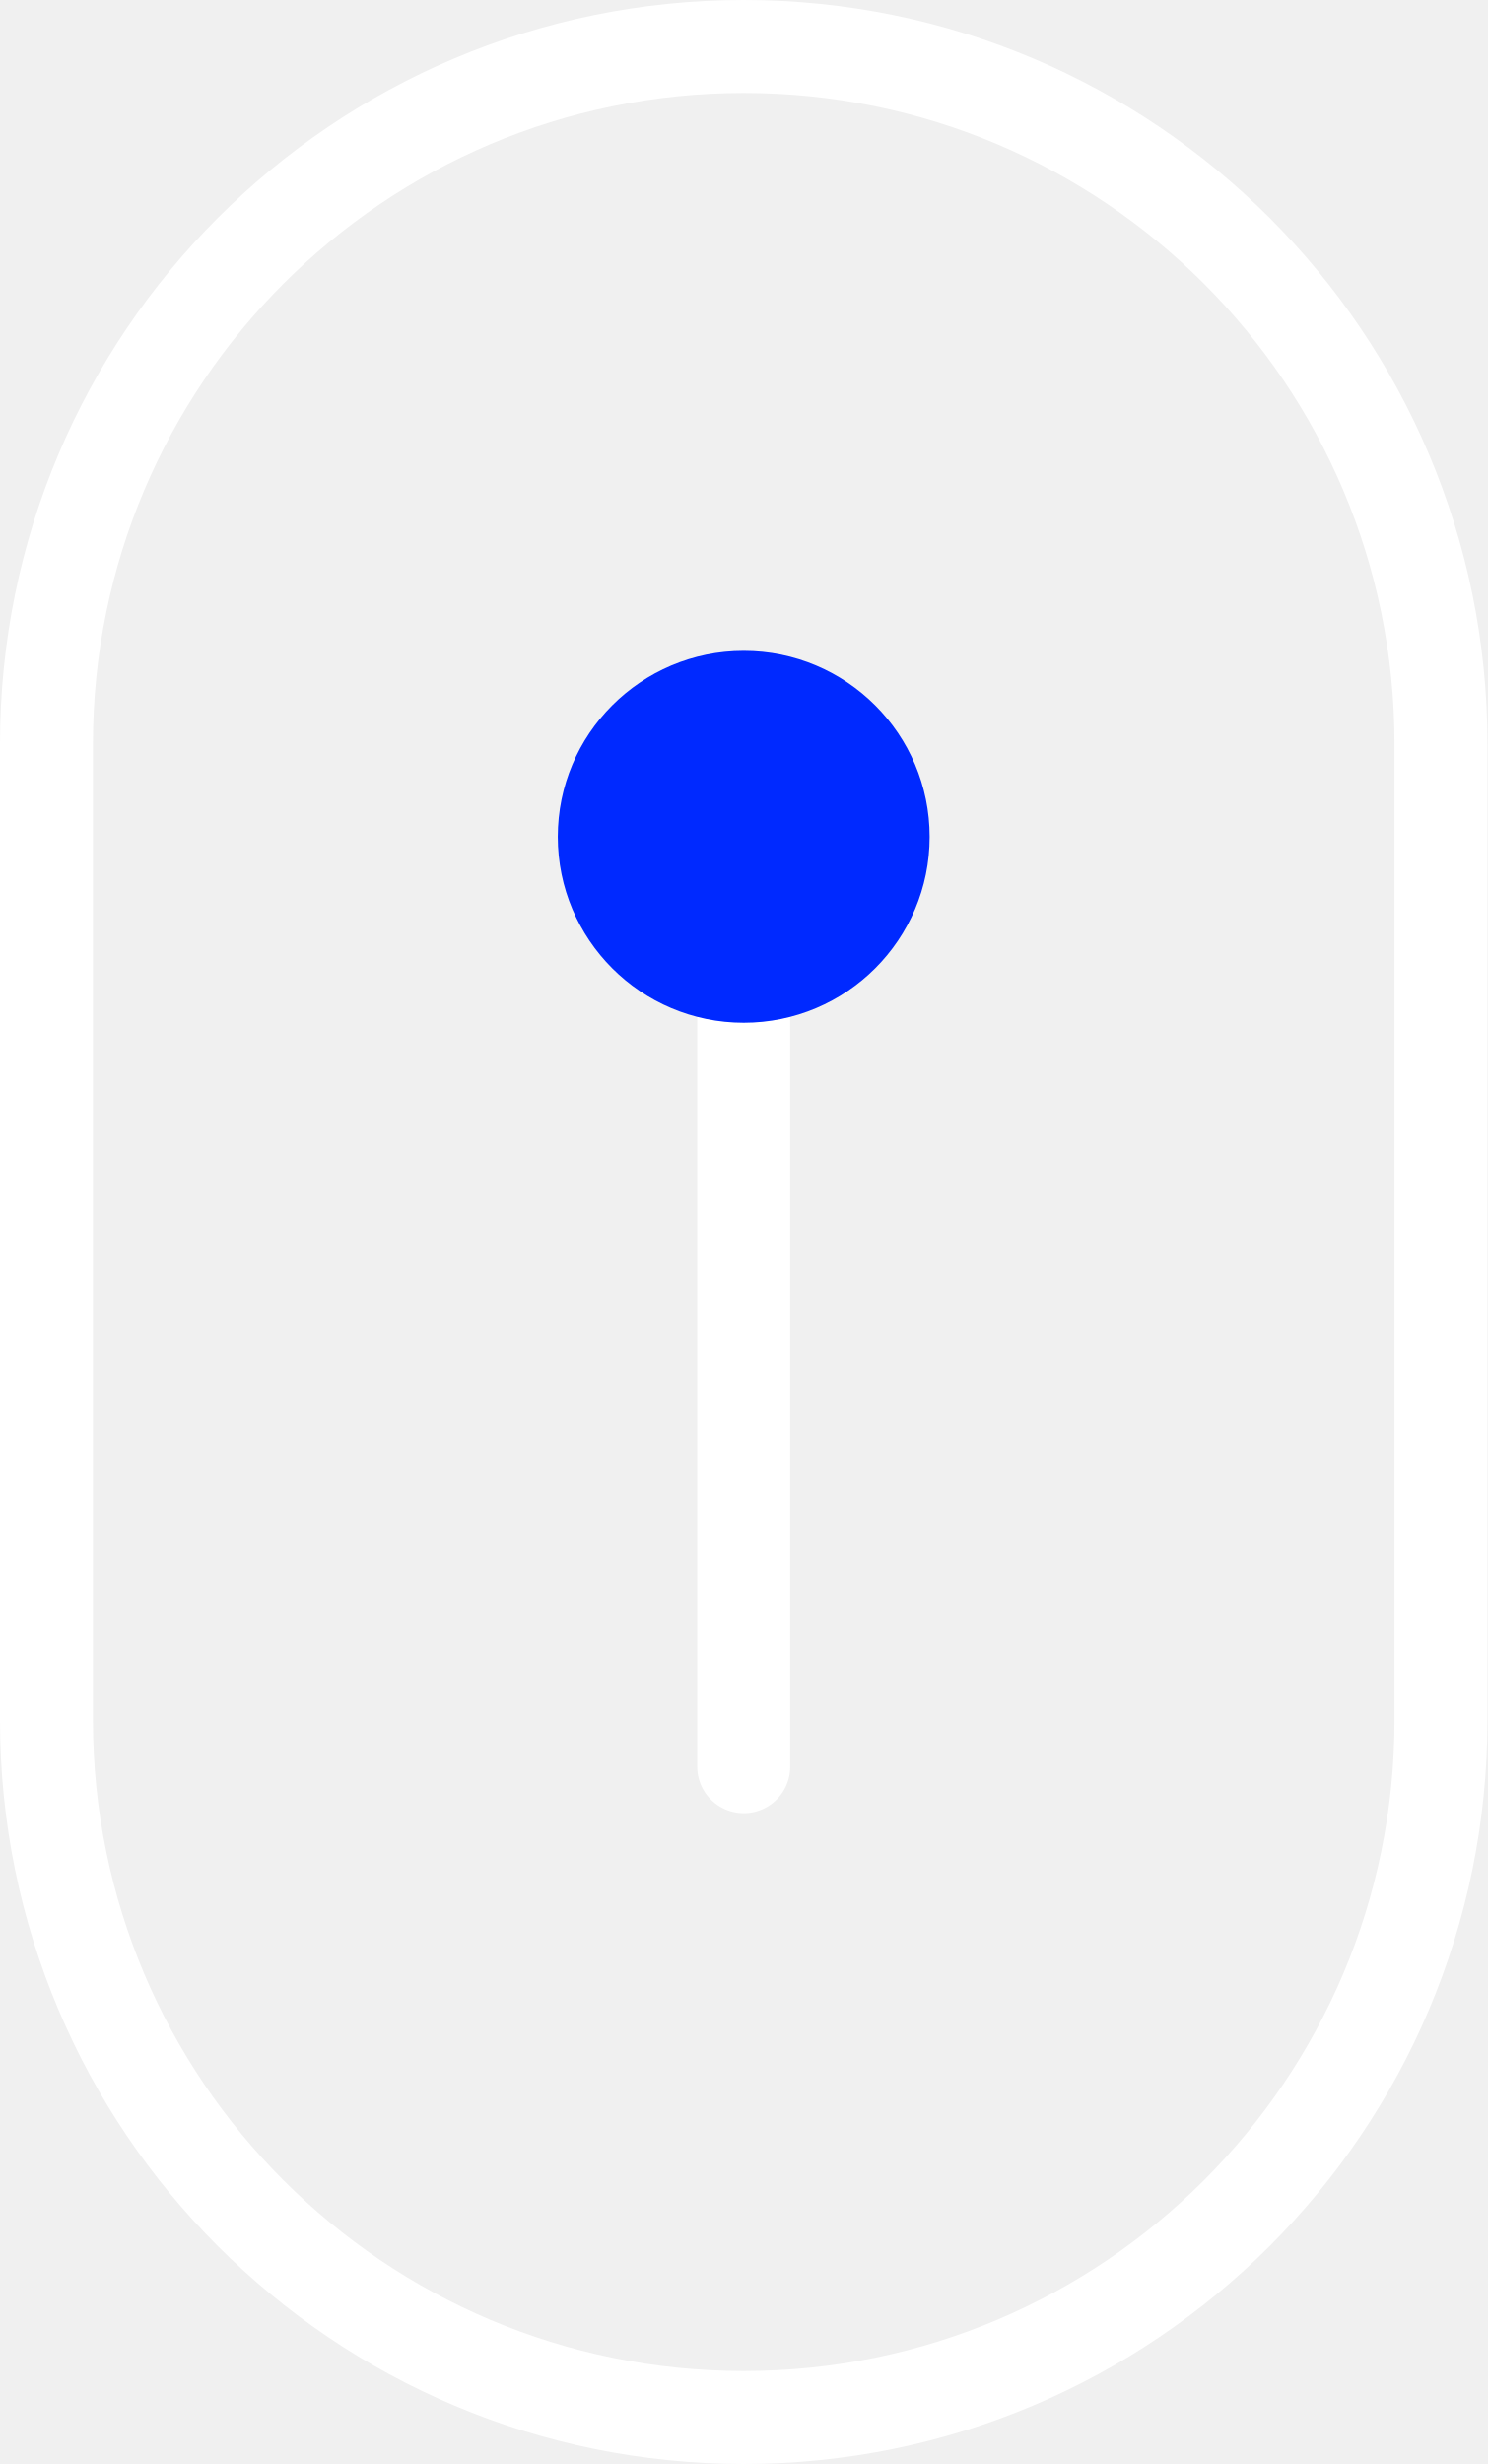
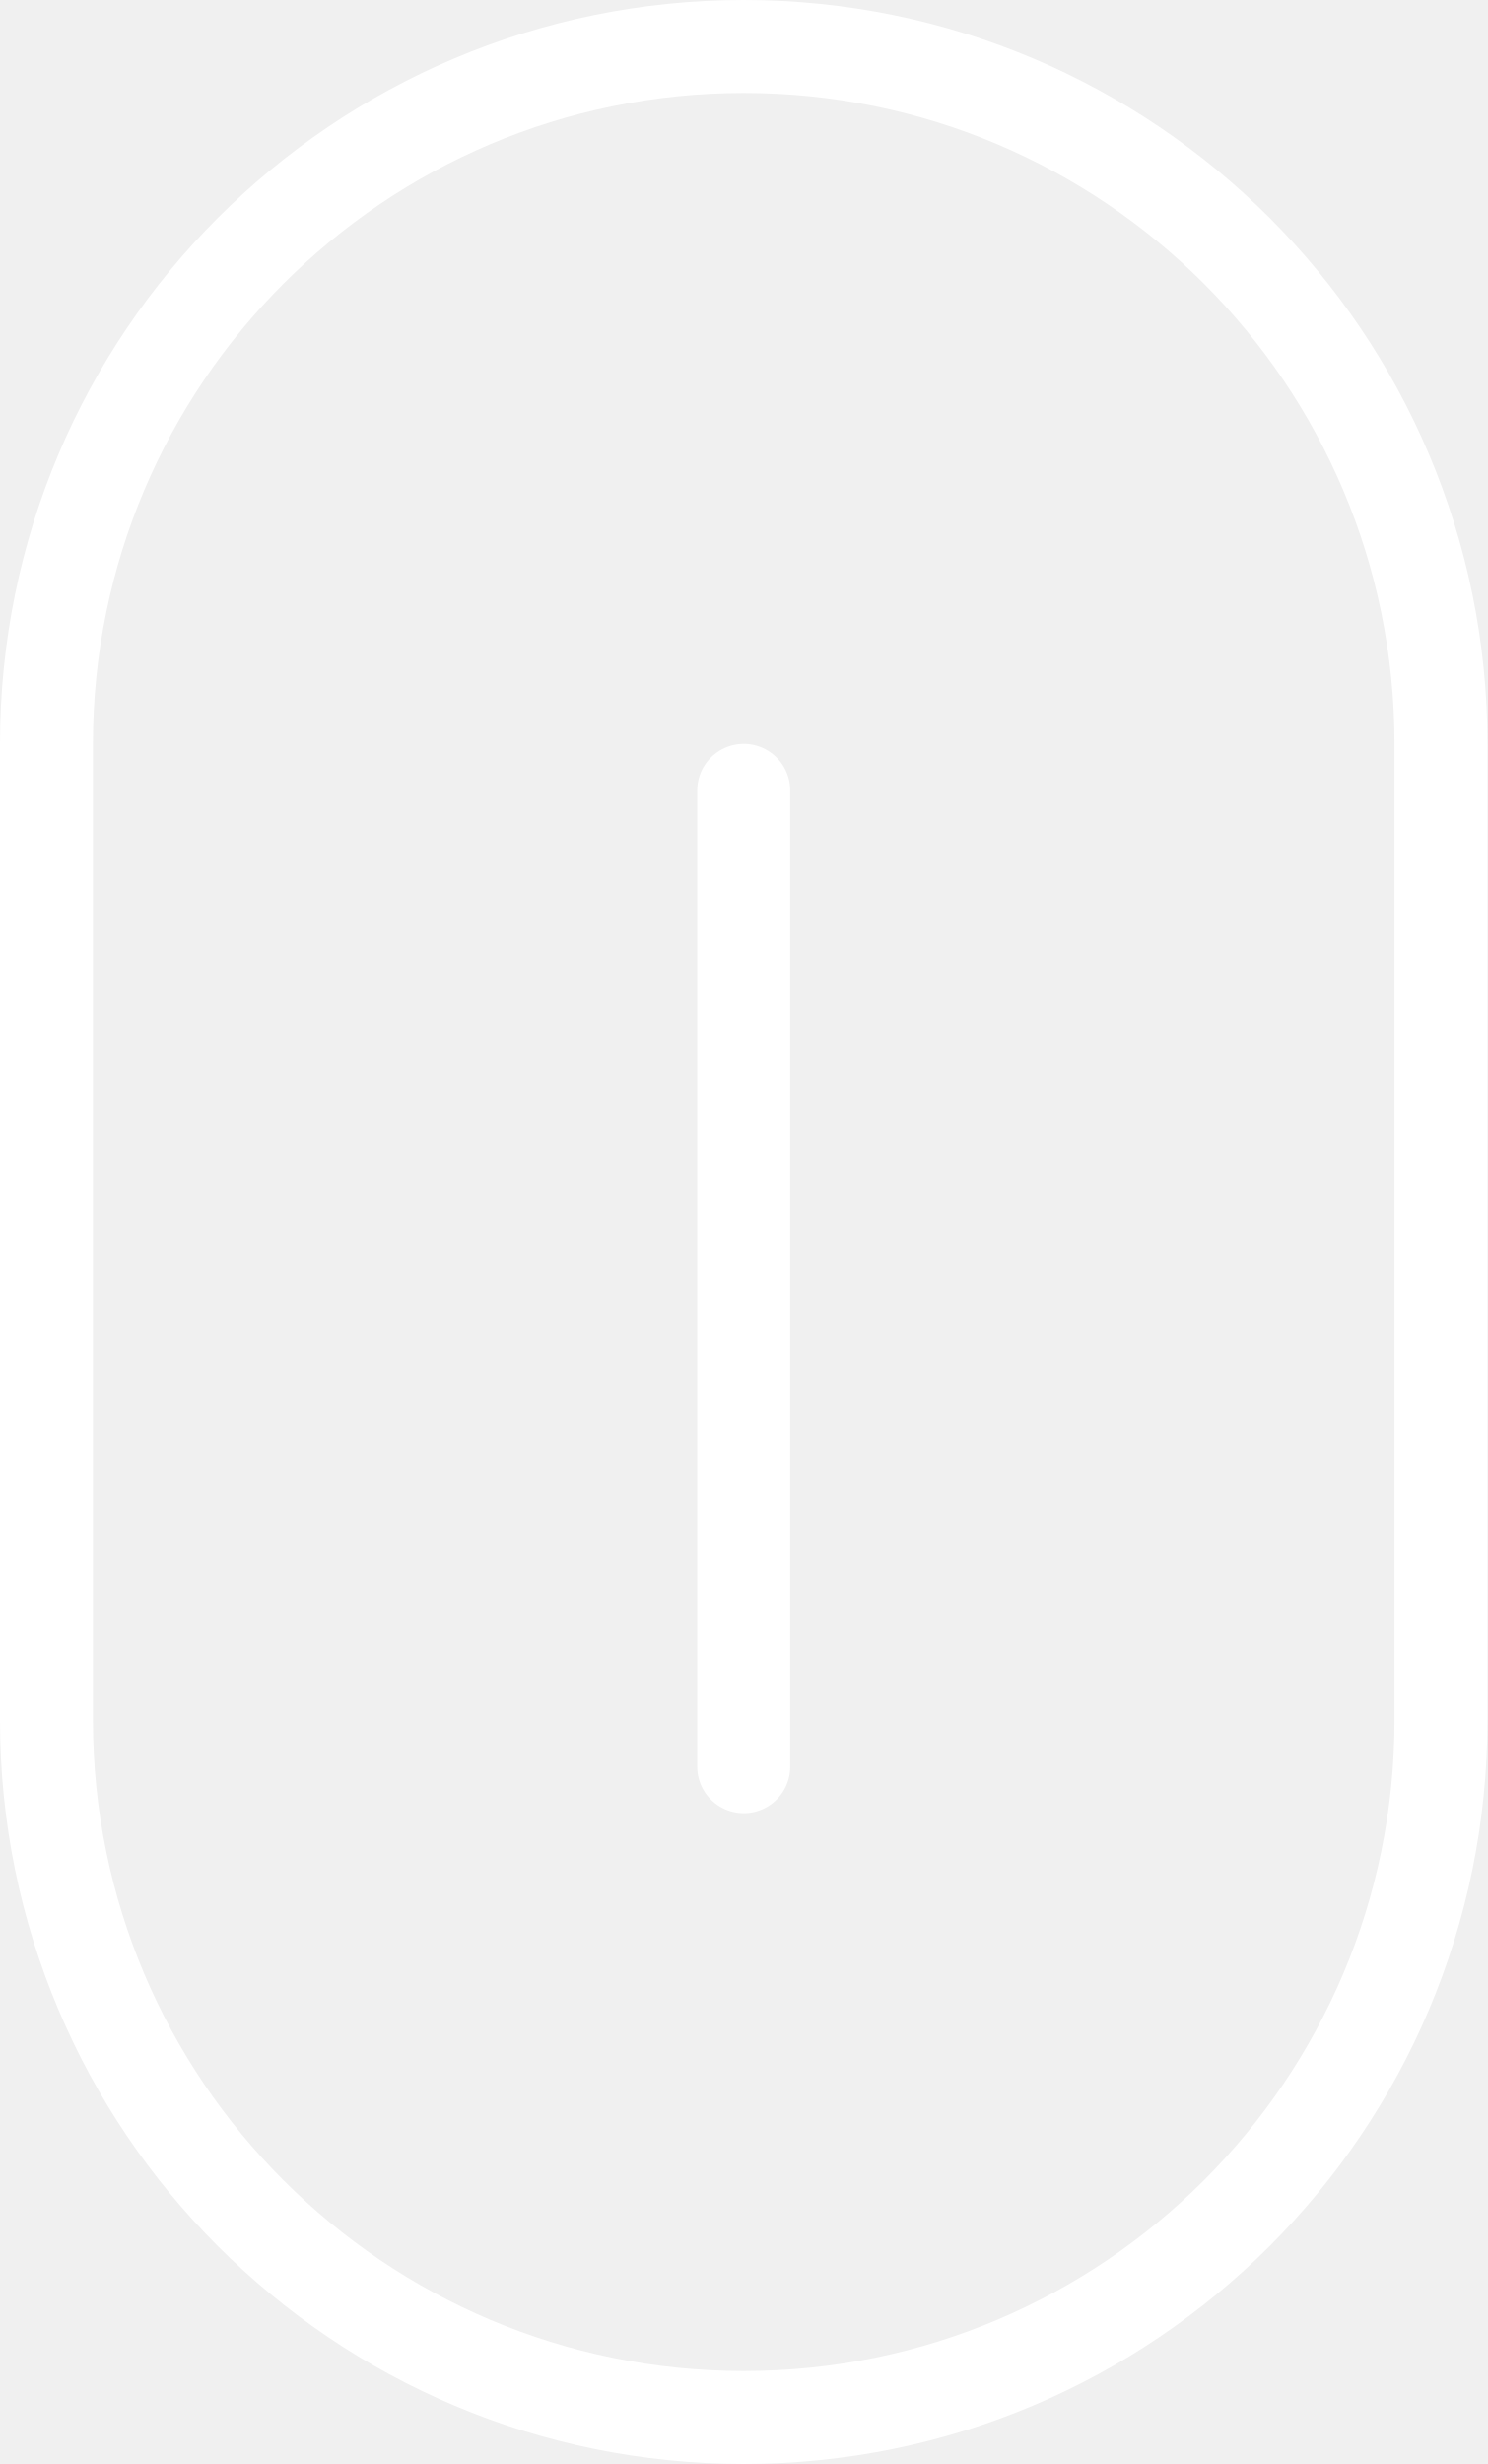
<svg xmlns="http://www.w3.org/2000/svg" width="32" height="53" fill="none">
  <rect x="1" y="1" width="30" height="51" rx="15" stroke="#fff" stroke-width="2" />
  <path stroke="#fff" stroke-width="2" stroke-linecap="round" d="M16 17v21" />
-   <circle cx="16" cy="18" r="4" fill="#0029FF" />
</svg>
